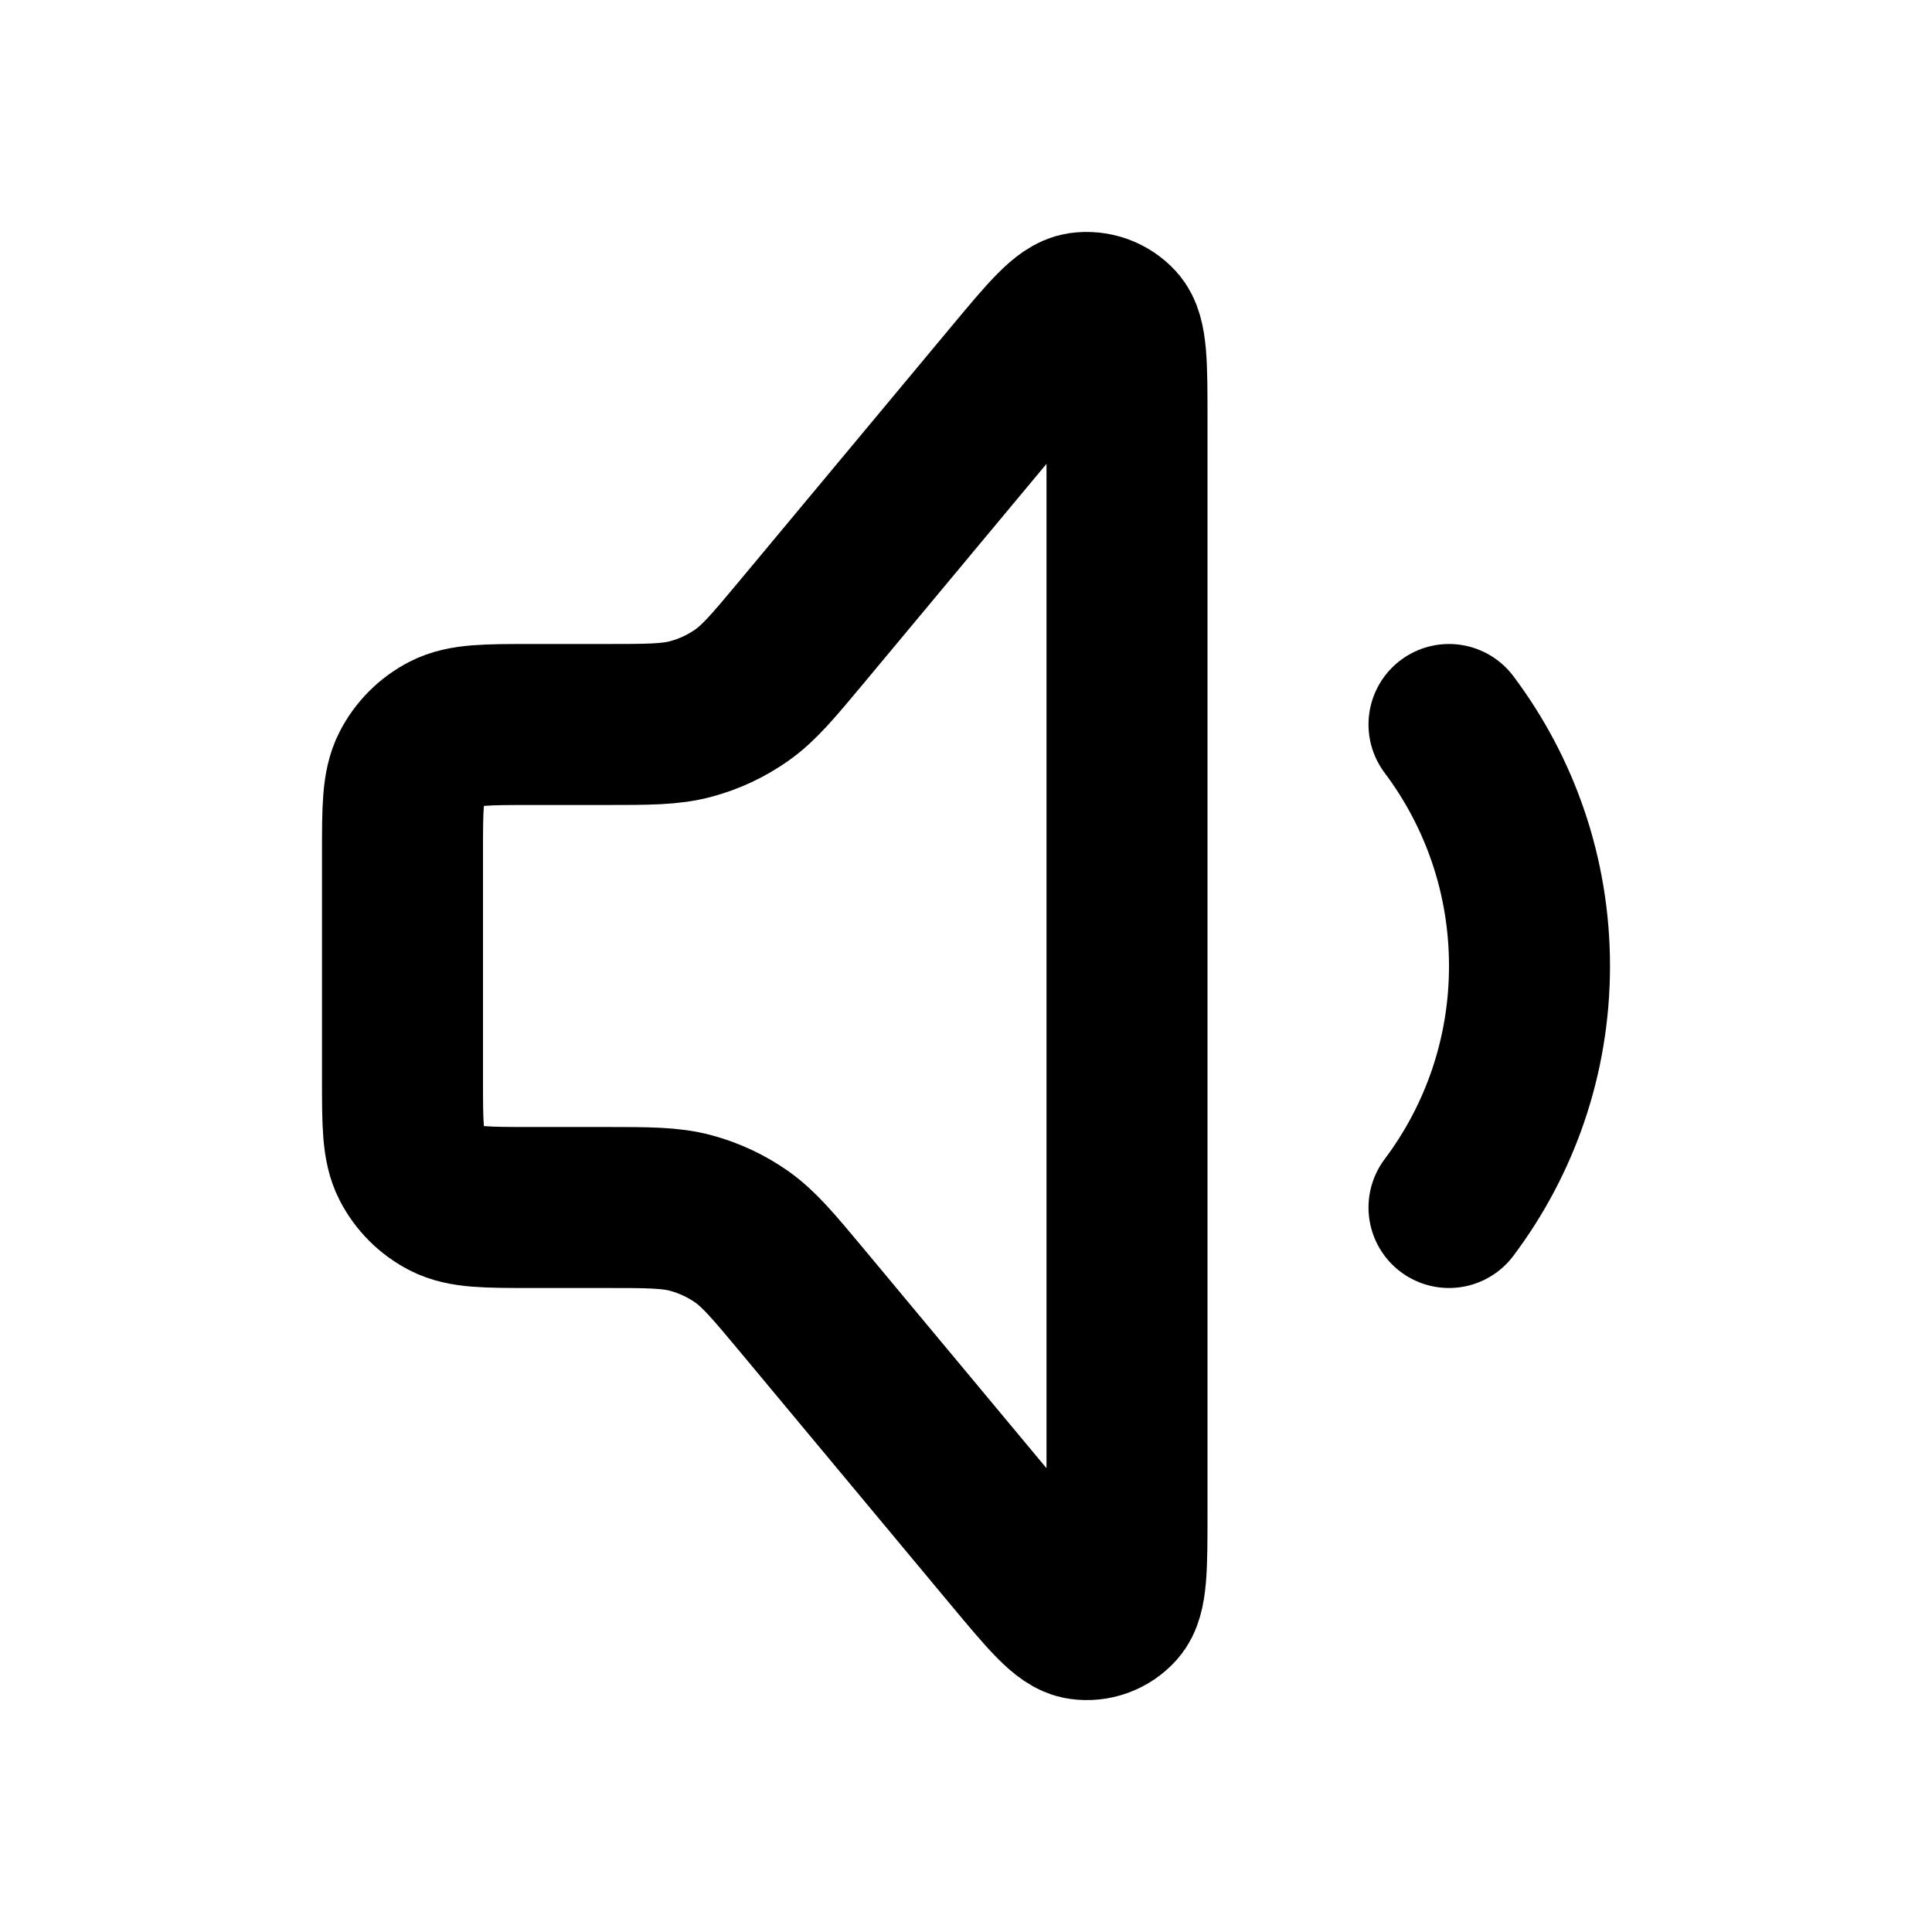
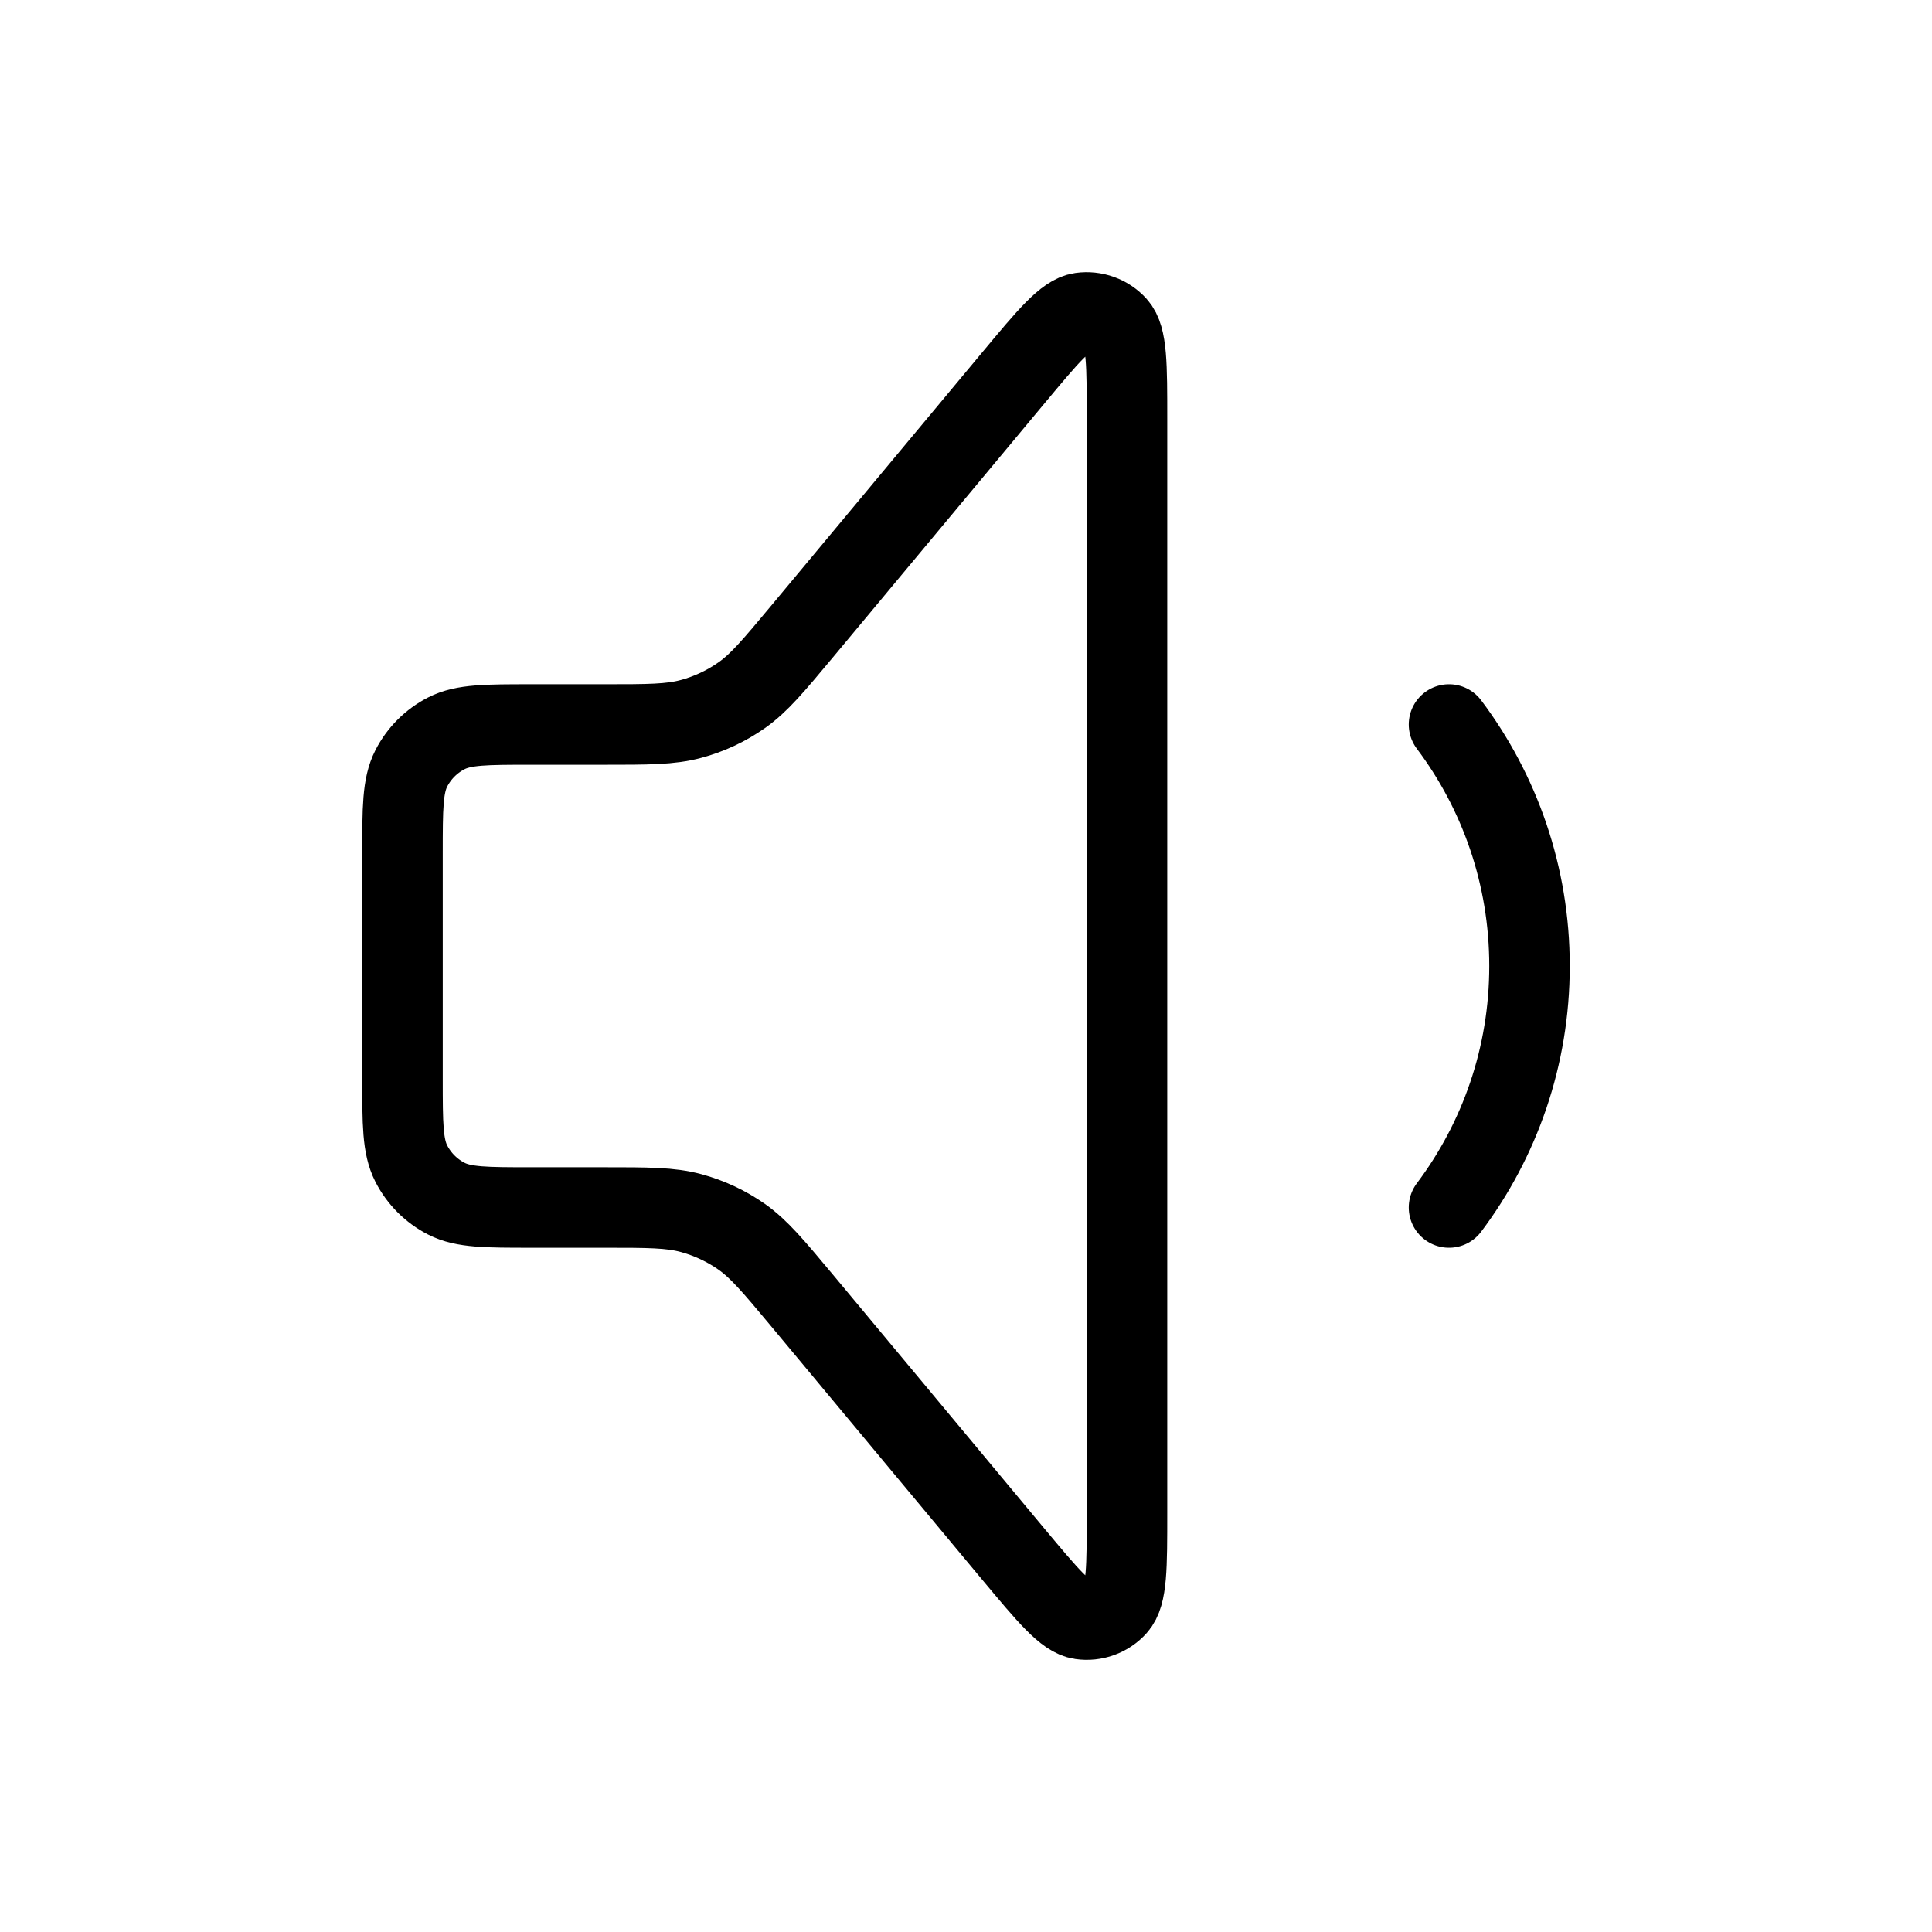
<svg xmlns="http://www.w3.org/2000/svg" width="24" height="24" viewBox="0 0 24 24" fill="none">
-   <path d="M18 9C18.628 9.836 19 10.874 19 12C19 13.126 18.628 14.164 18 15M6.6 9H7.501C8.052 9 8.328 9 8.583 8.931C8.809 8.871 9.023 8.77 9.214 8.636C9.43 8.484 9.607 8.272 9.96 7.849L12.585 4.698C13.021 4.175 13.239 3.913 13.429 3.886C13.594 3.863 13.76 3.923 13.871 4.046C14 4.189 14 4.529 14 5.21V18.79C14 19.471 14 19.811 13.871 19.954C13.76 20.078 13.594 20.138 13.429 20.114C13.239 20.087 13.021 19.825 12.585 19.303L9.96 16.151C9.607 15.728 9.43 15.517 9.214 15.364C9.023 15.23 8.809 15.13 8.583 15.069C8.328 15 8.052 15 7.501 15H6.6C6.04 15 5.76 15 5.546 14.891C5.358 14.795 5.205 14.642 5.109 14.454C5 14.24 5 13.96 5 13.4V10.6C5 10.04 5 9.76 5.109 9.546C5.205 9.358 5.358 9.205 5.546 9.109C5.76 9 6.04 9 6.6 9Z" stroke="currentColor" stroke-width="2" stroke-linecap="round" stroke-linejoin="round" />
+   <path d="M18 9C18.628 9.836 19 10.874 19 12C19 13.126 18.628 14.164 18 15M6.6 9H7.501C8.052 9 8.328 9 8.583 8.931C8.809 8.871 9.023 8.77 9.214 8.636C9.43 8.484 9.607 8.272 9.96 7.849L12.585 4.698C13.021 4.175 13.239 3.913 13.429 3.886C13.594 3.863 13.76 3.923 13.871 4.046C14 4.189 14 4.529 14 5.21V18.79C14 19.471 14 19.811 13.871 19.954C13.76 20.078 13.594 20.138 13.429 20.114C13.239 20.087 13.021 19.825 12.585 19.303L9.96 16.151C9.607 15.728 9.43 15.517 9.214 15.364C9.023 15.23 8.809 15.13 8.583 15.069C8.328 15 8.052 15 7.501 15H6.6C6.04 15 5.76 15 5.546 14.891C5.358 14.795 5.205 14.642 5.109 14.454C5 14.24 5 13.96 5 13.4V10.6C5 10.04 5 9.76 5.109 9.546C5.205 9.358 5.358 9.205 5.546 9.109C5.76 9 6.04 9 6.6 9Z" stroke="currentColor" stroke-linecap="round" stroke-linejoin="round" />
</svg>
